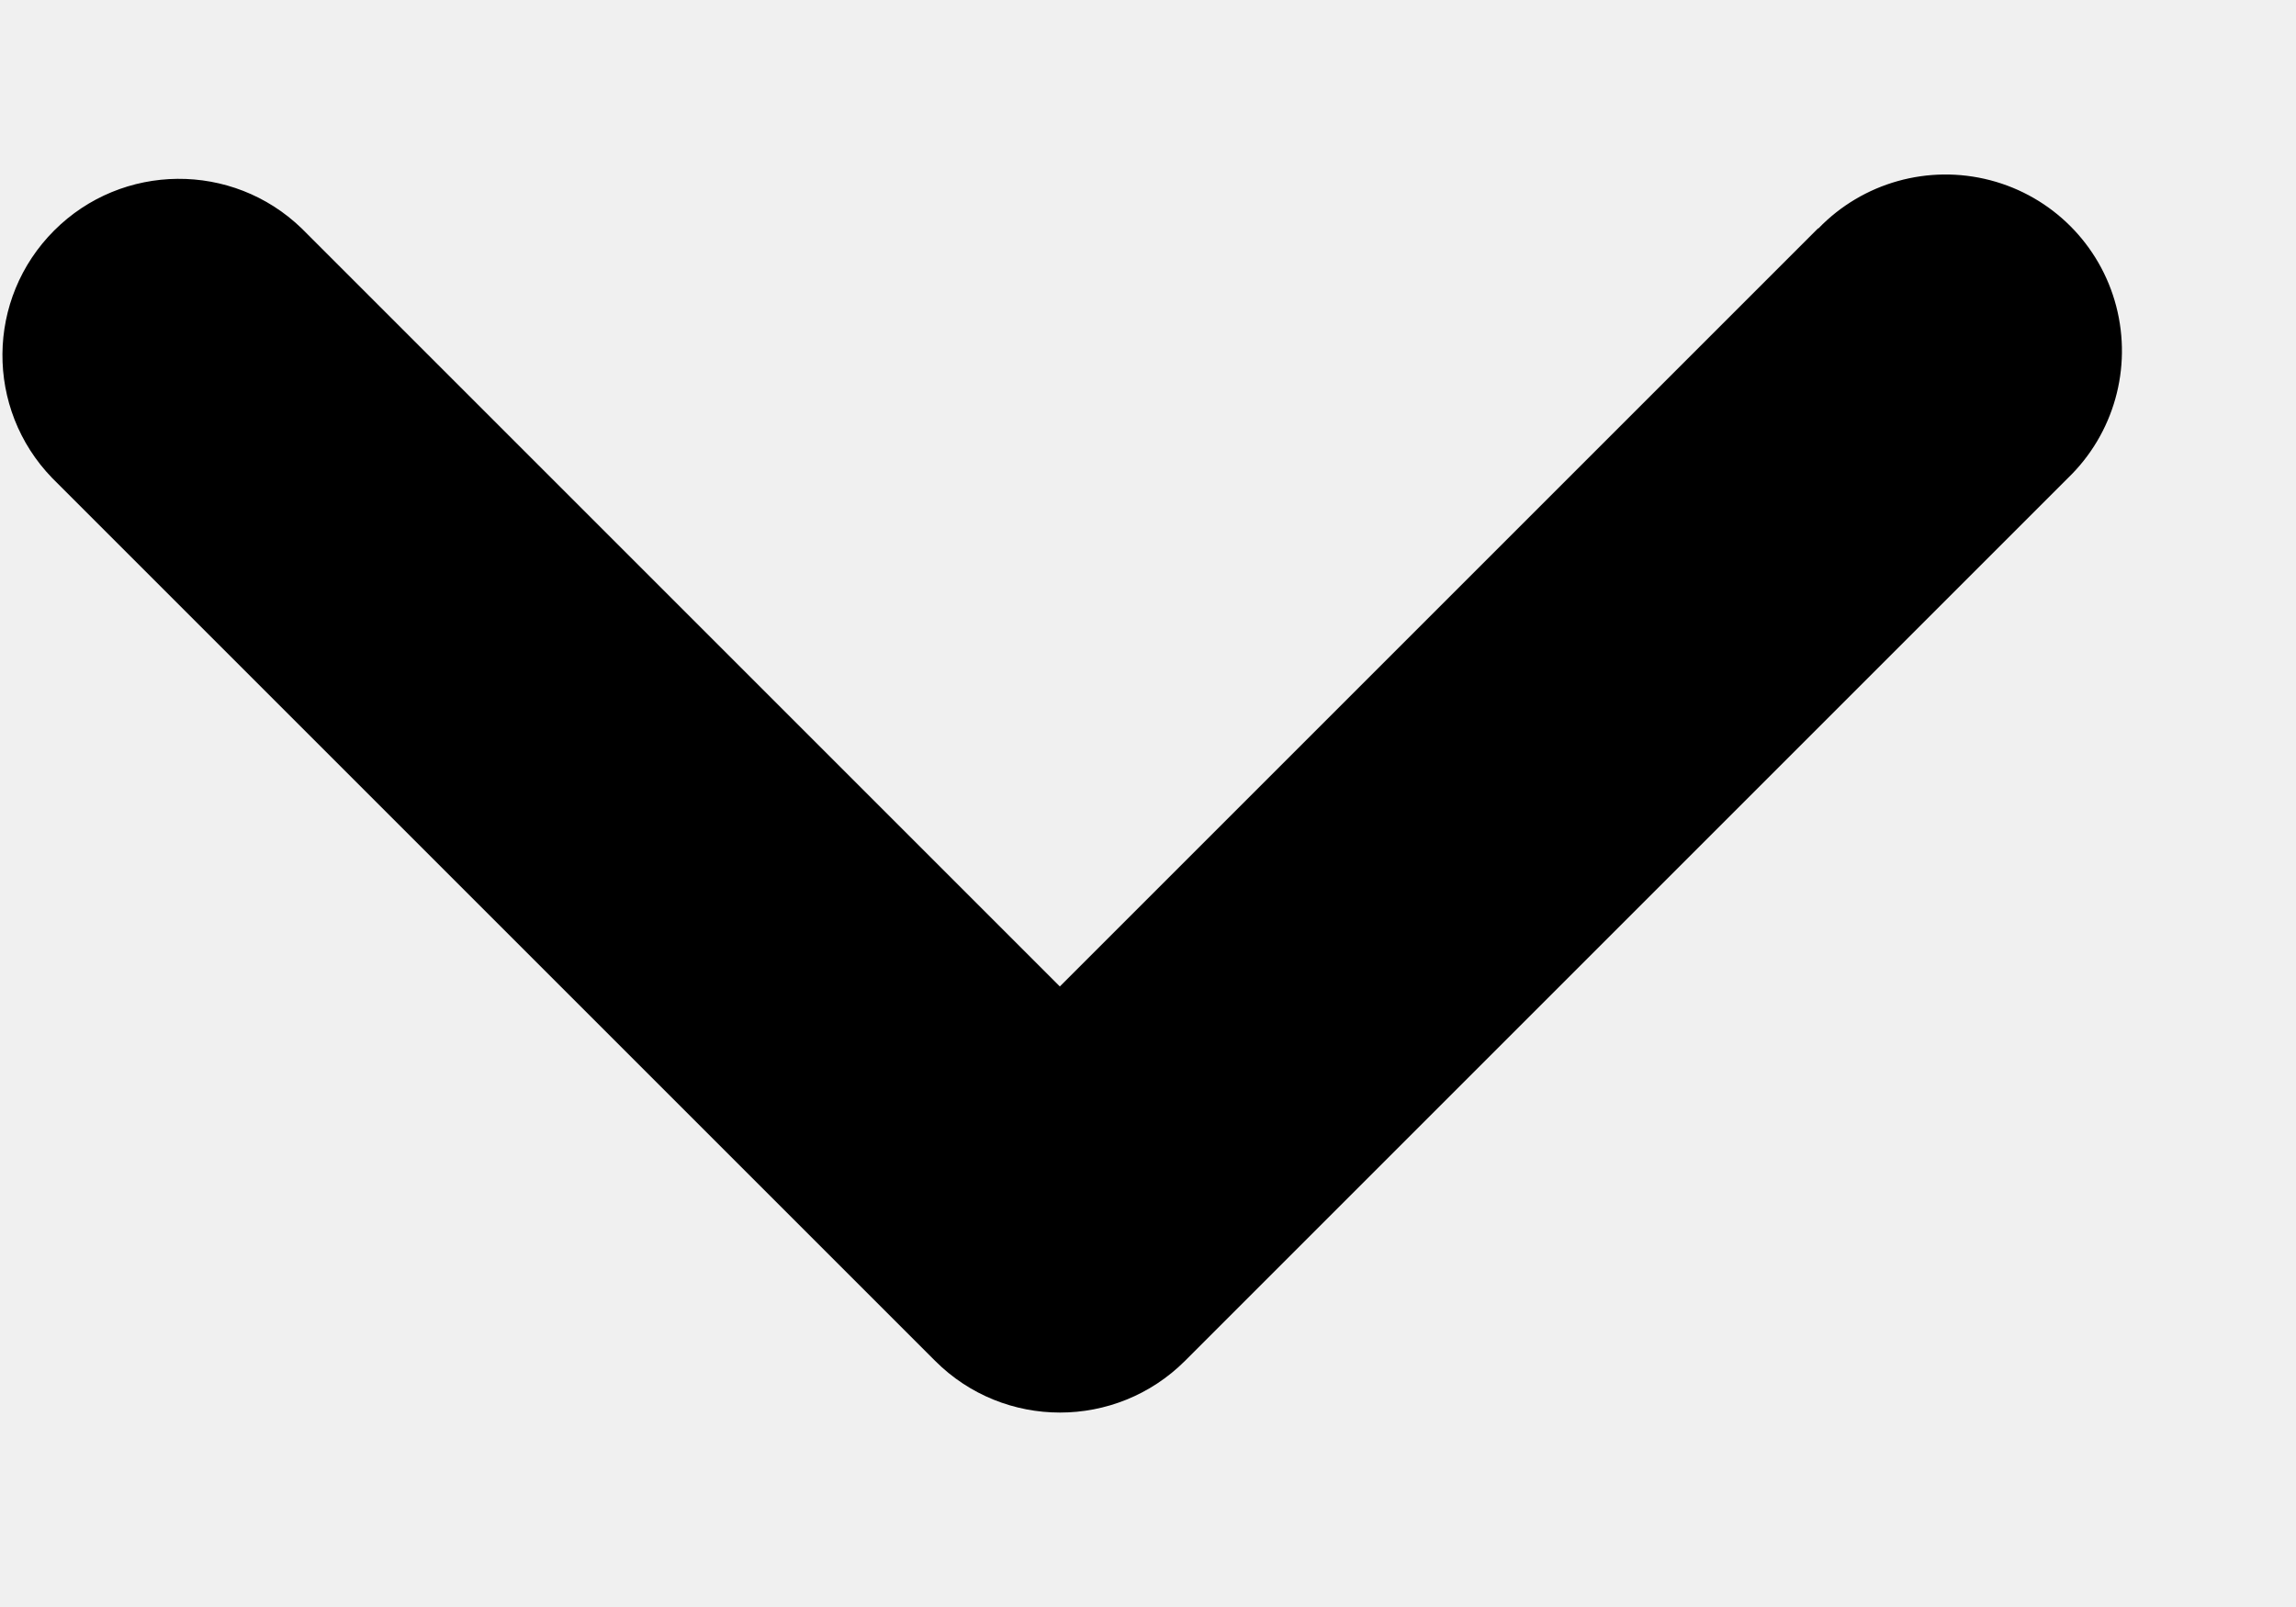
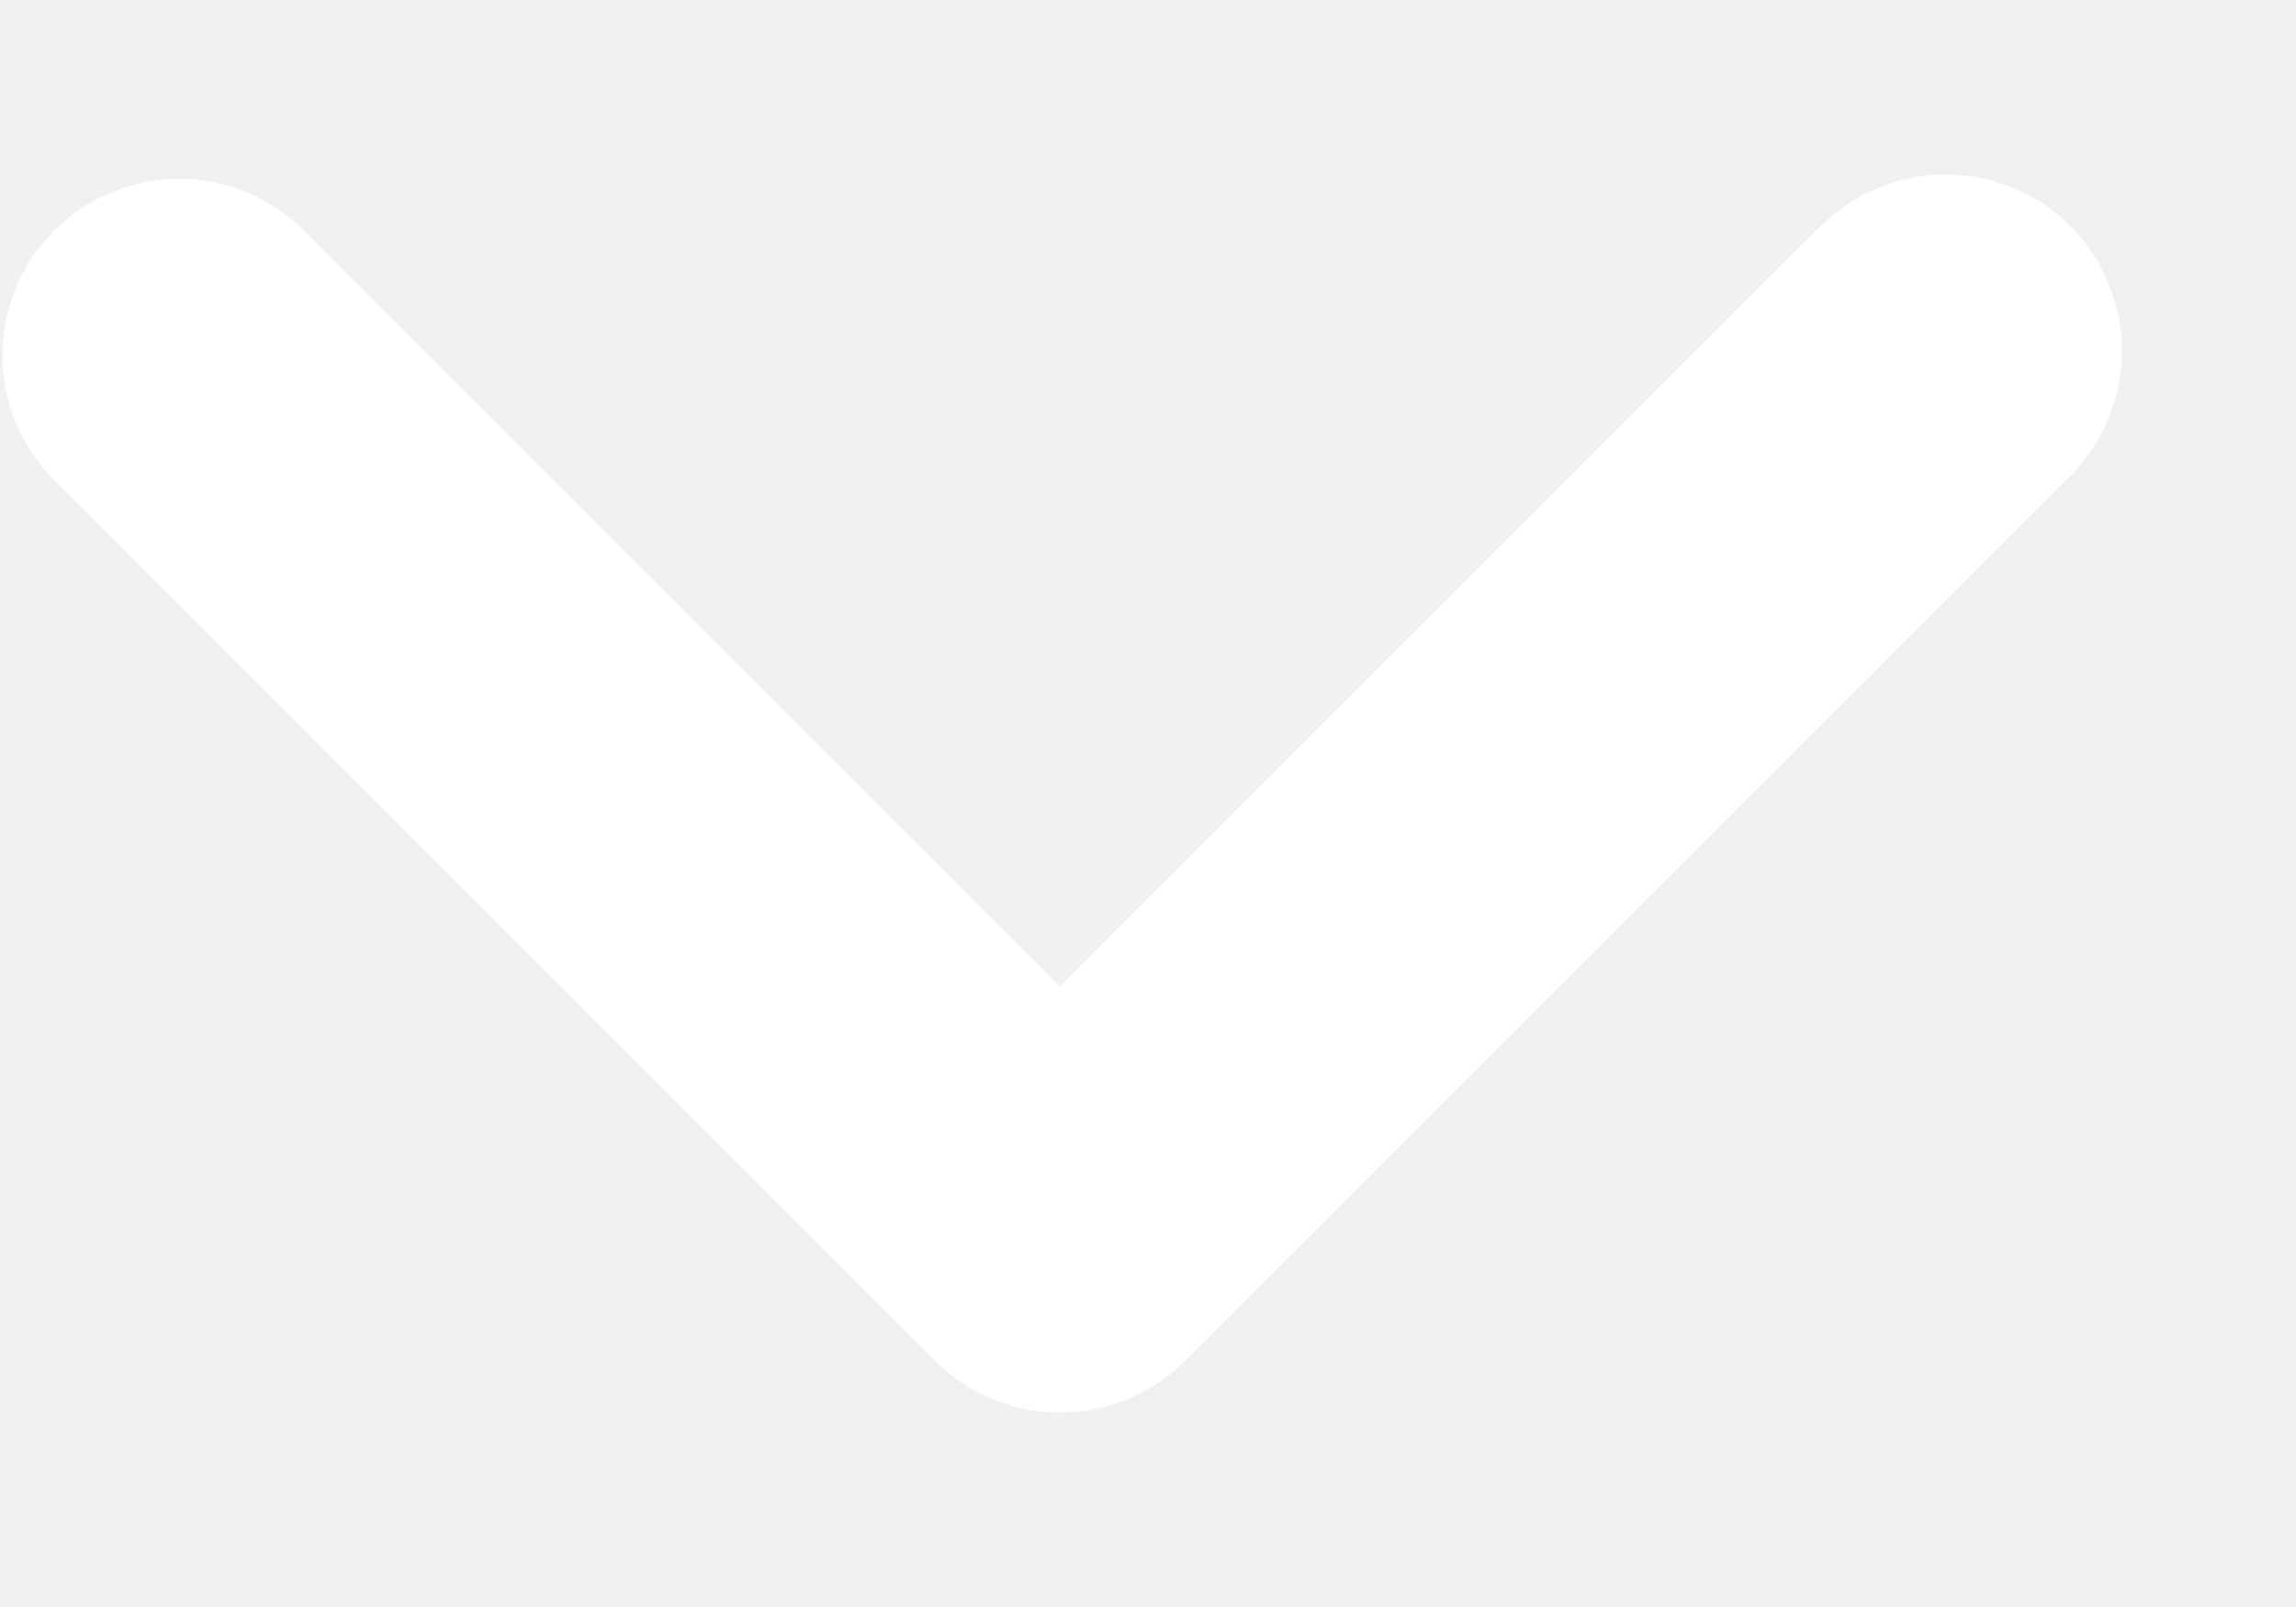
<svg xmlns="http://www.w3.org/2000/svg" height="7" viewBox="0 0 10 7" width="10">
-   <path d="m7.918.995-3.302 3.302-3.302-3.302c-.302-.292-.782-.287-1.078.009-.297.297-.301.776-.009 1.078l3.846 3.846c.3.3.787.3 1.088 0l3.846-3.846c.2-.193.28-.479.21-.748-.07-.269-.28-.479-.549-.549-.269-.07-.555.01-.748.21z" fill="#000000" />
+   <path d="m7.918.995-3.302 3.302-3.302-3.302c-.302-.292-.782-.287-1.078.009-.297.297-.301.776-.009 1.078l3.846 3.846c.3.3.787.3 1.088 0l3.846-3.846c.2-.193.28-.479.21-.748-.07-.269-.28-.479-.549-.549-.269-.07-.555.01-.748.21z" fill="#fff" />
</svg>
